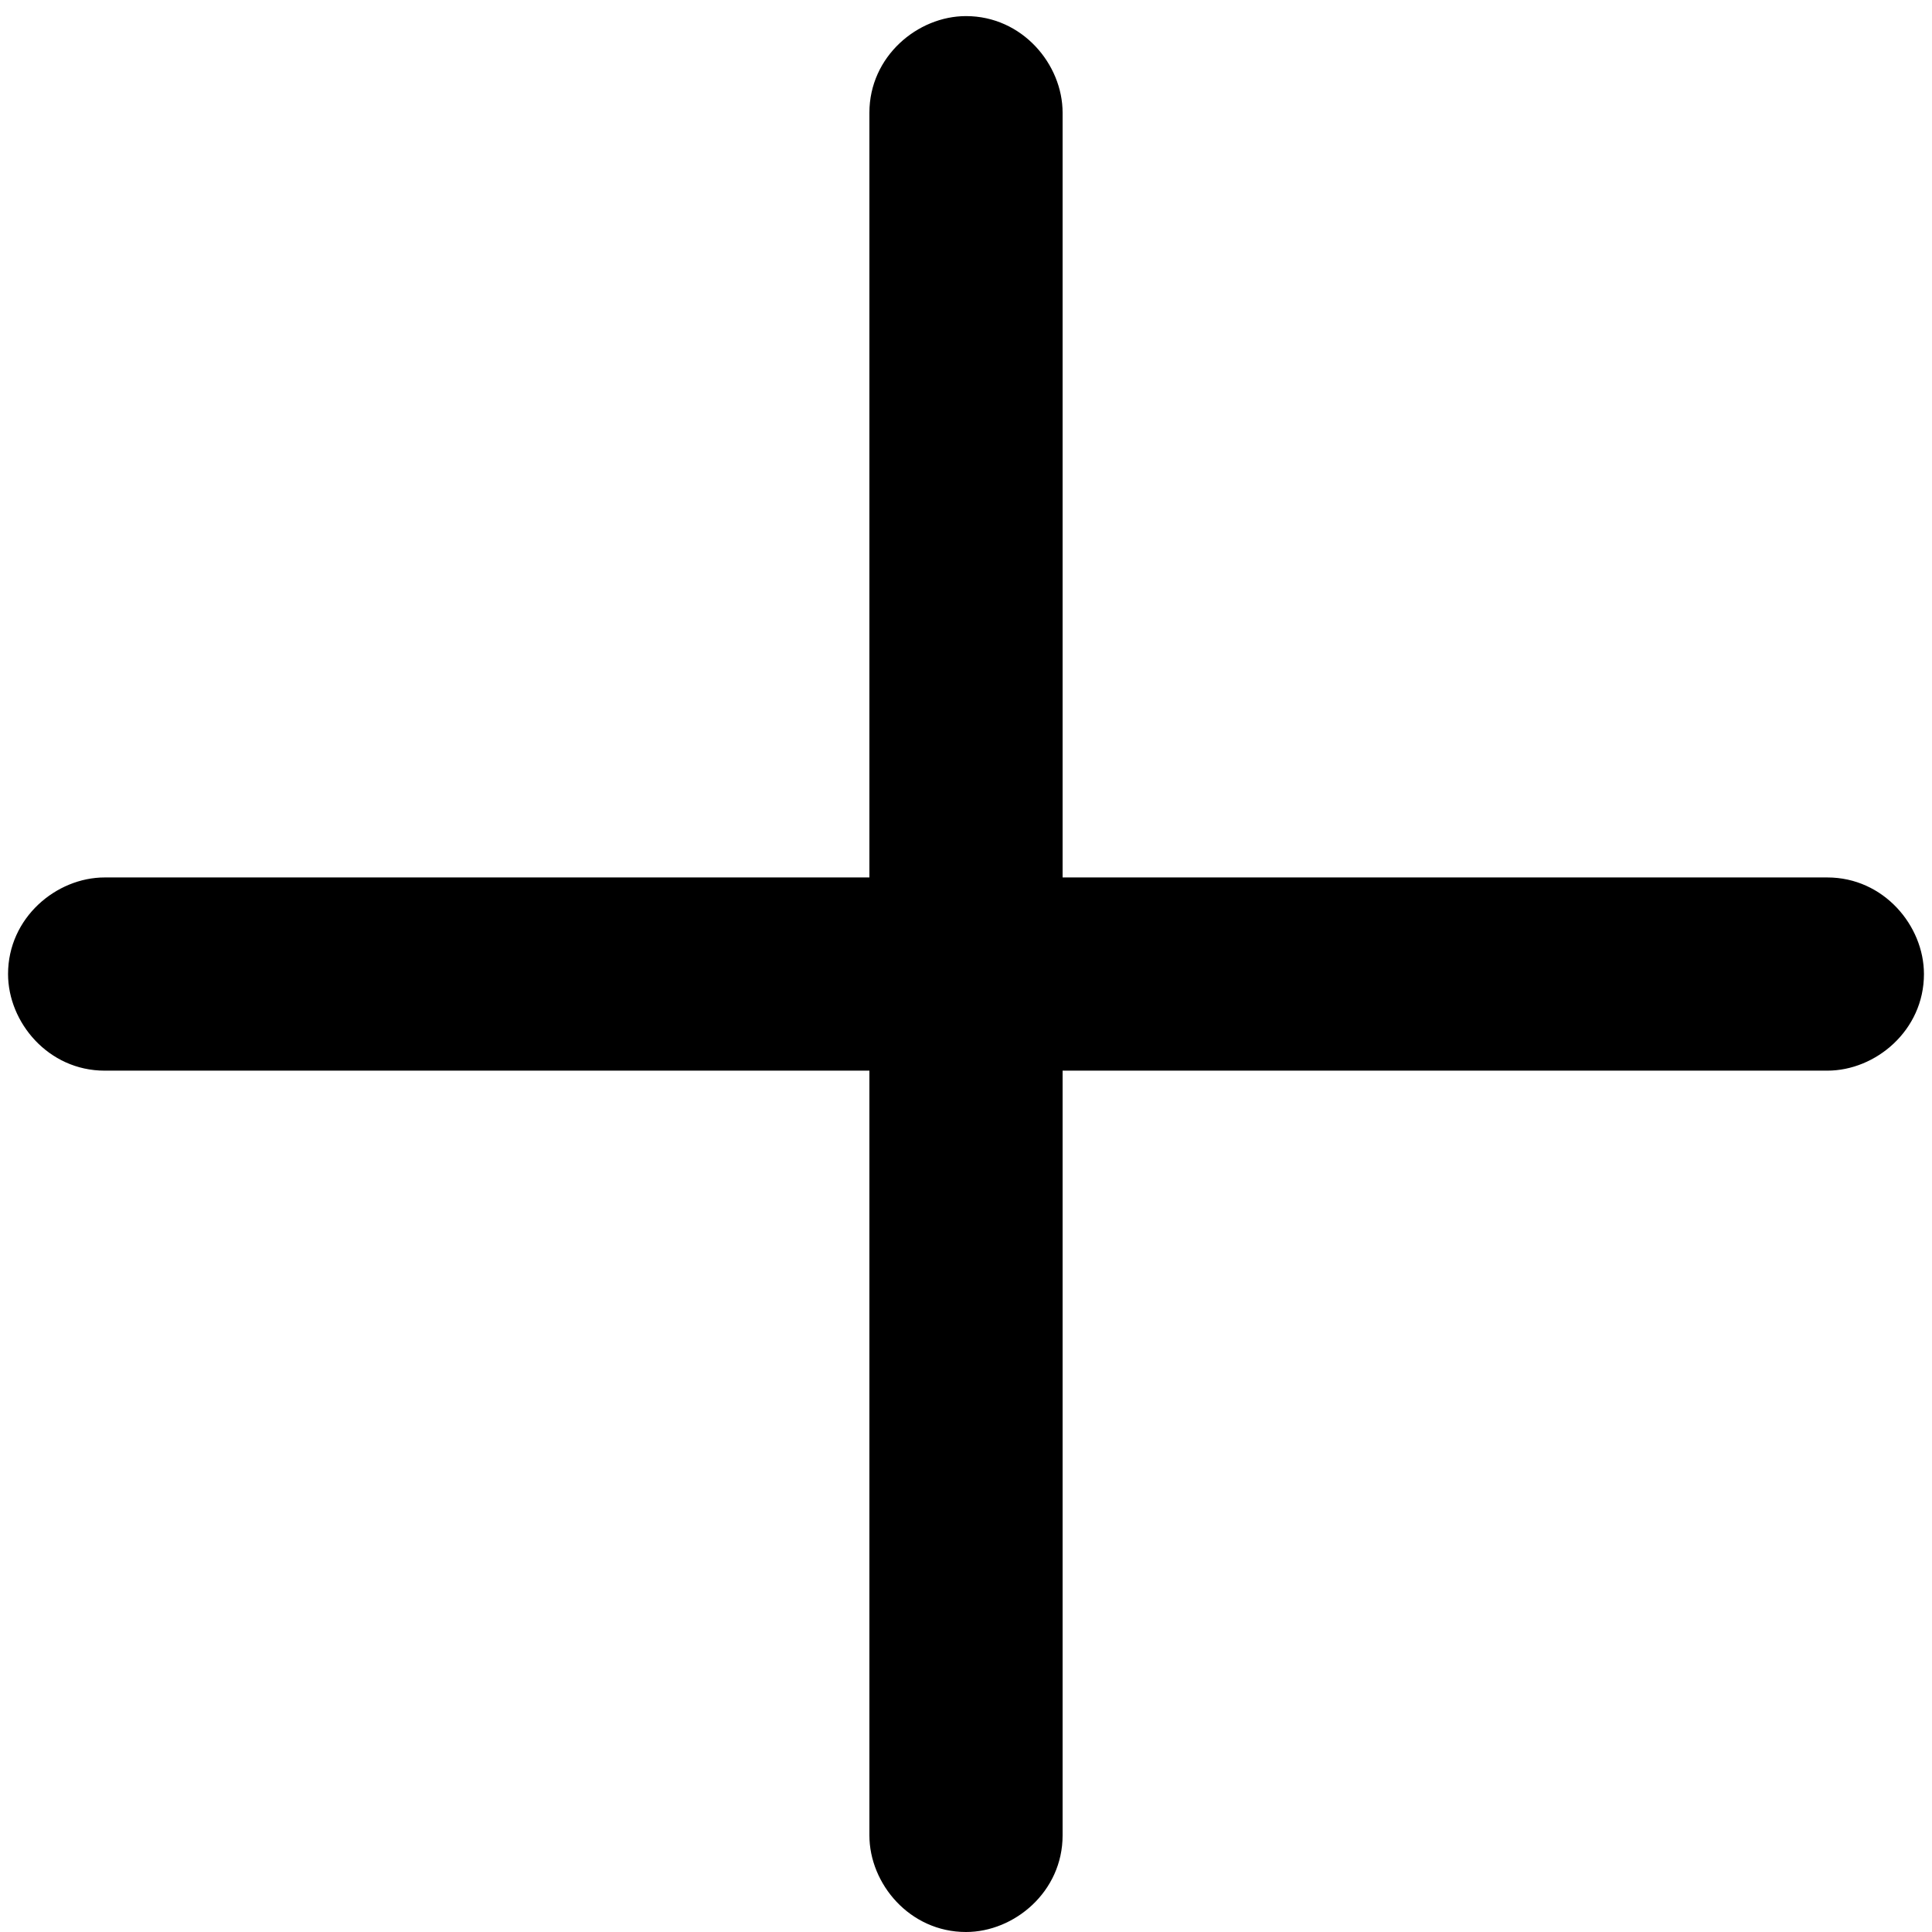
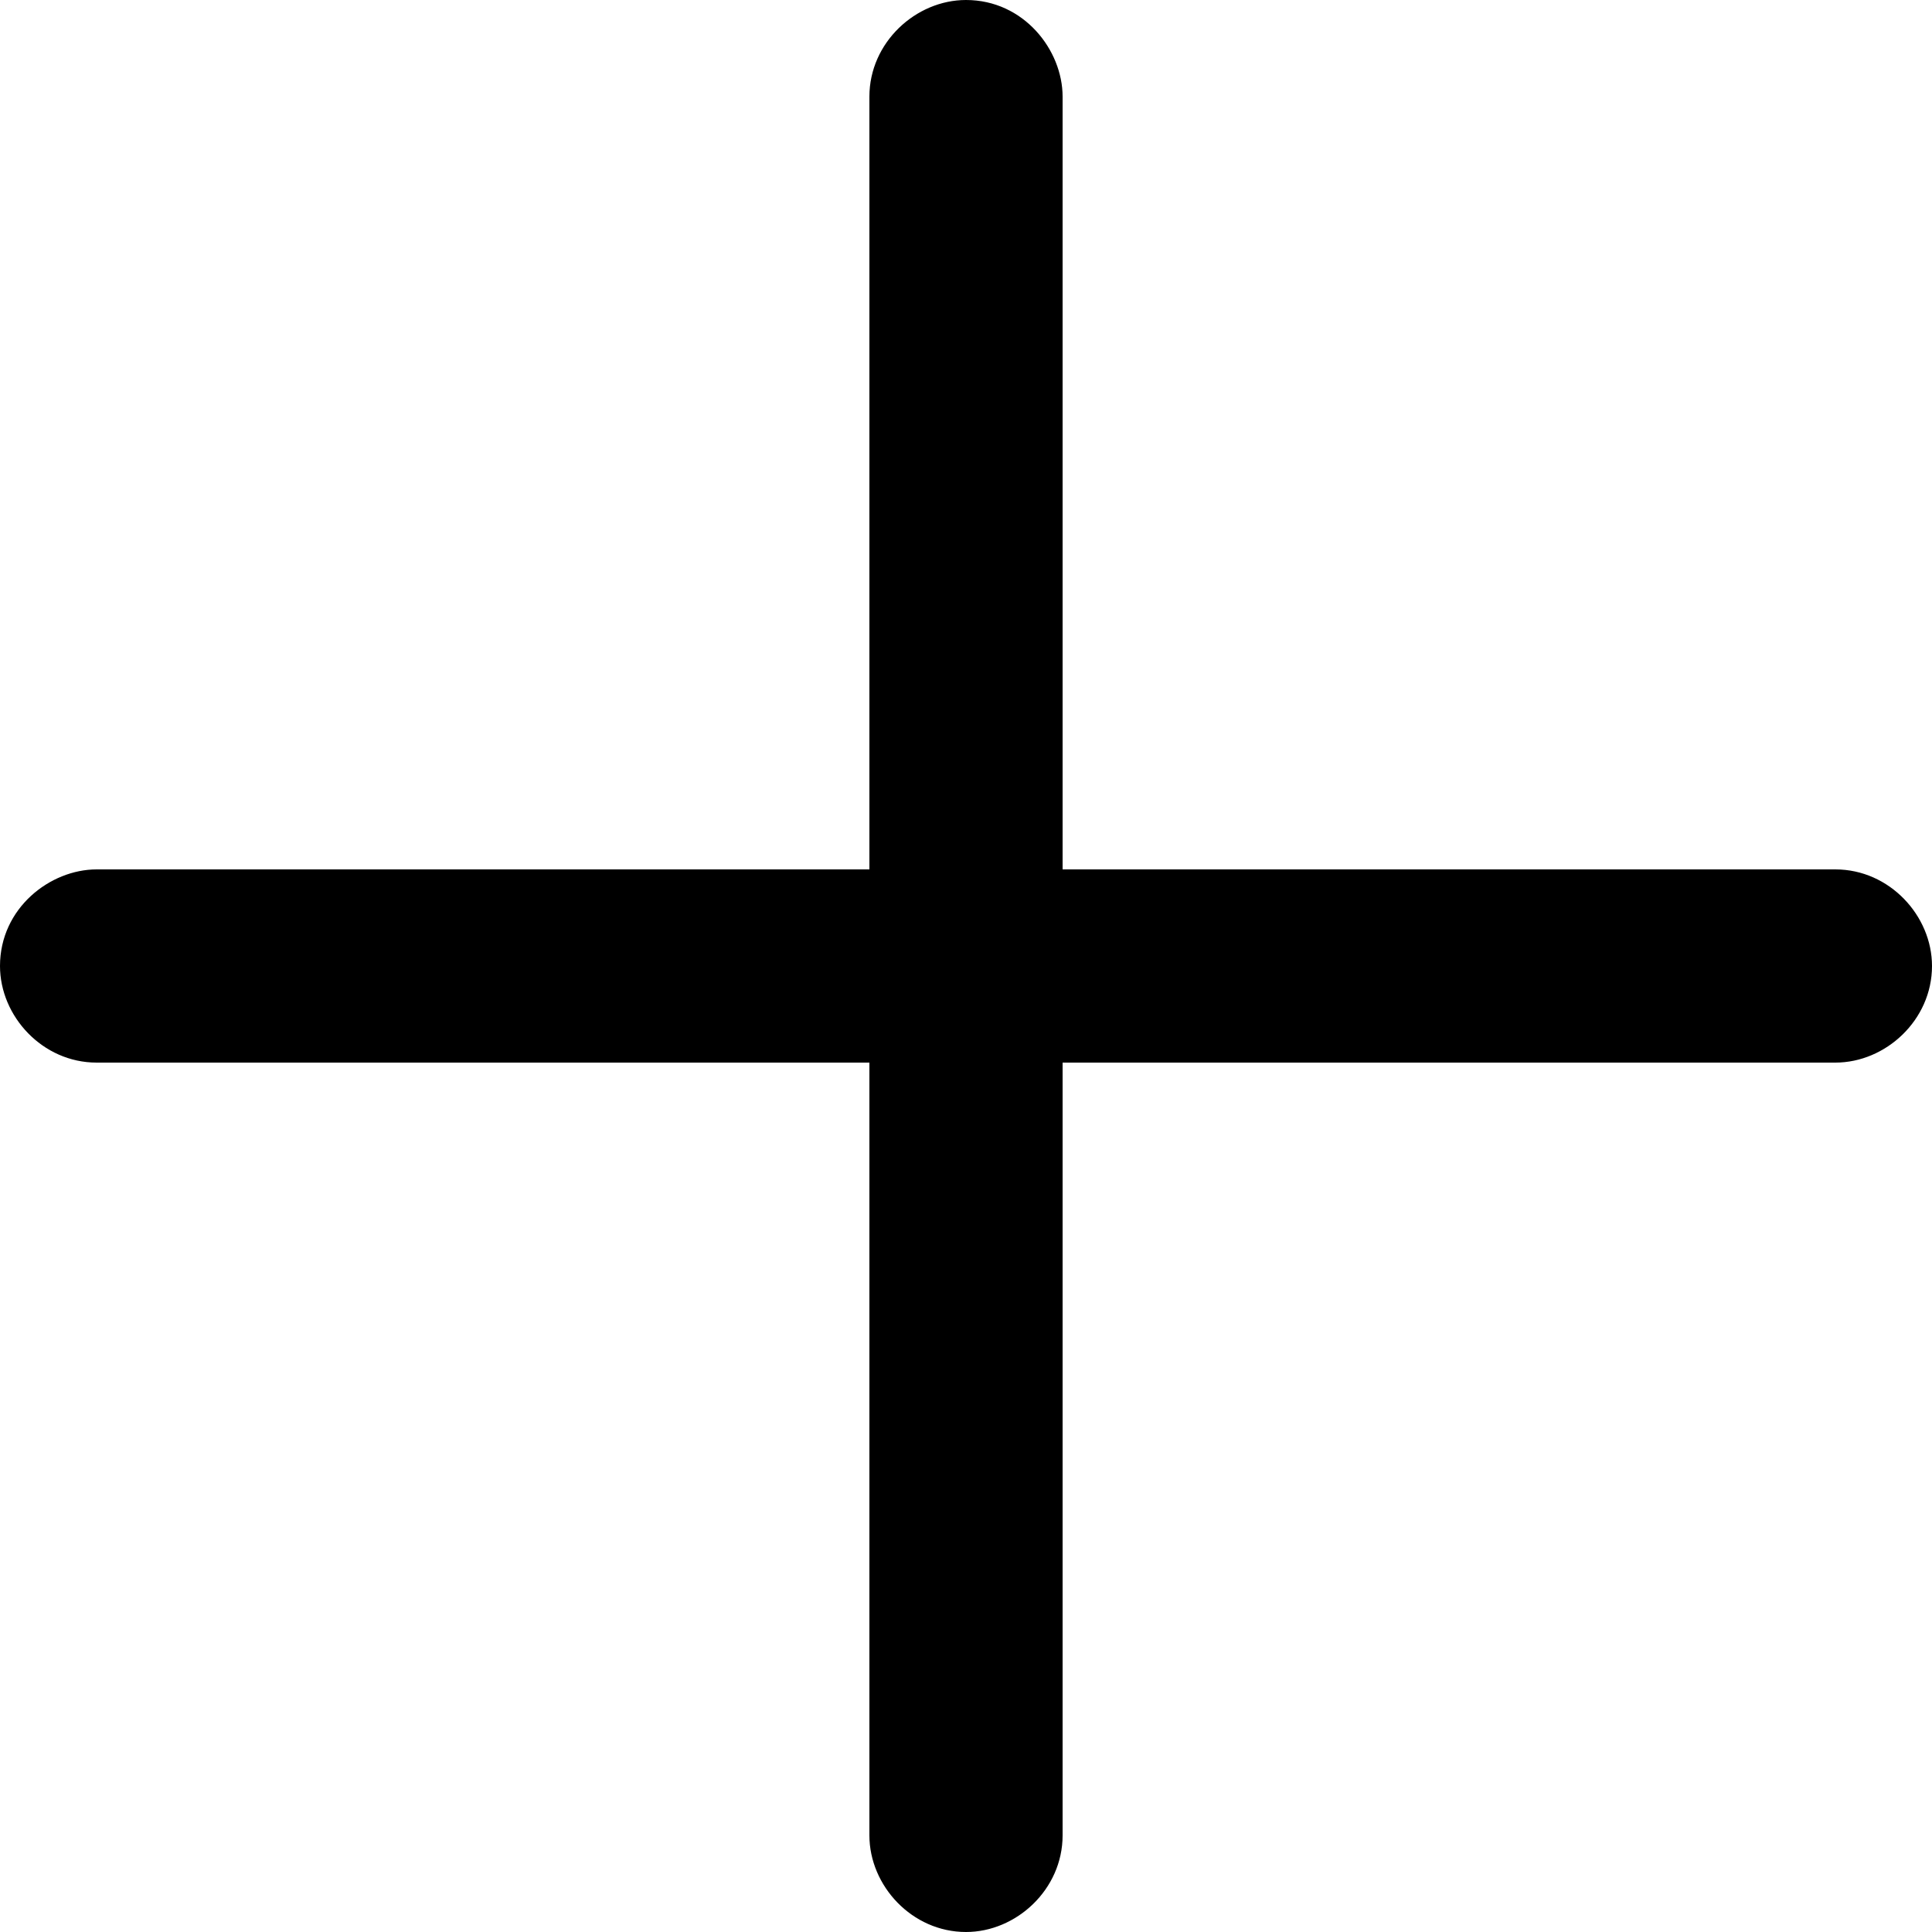
- <svg xmlns="http://www.w3.org/2000/svg" viewBox="0 0 24 24" xml:space="preserve">
-   <path d="M13.2,1.4c0-0.6-0.5-1.2-1.2-1.2c-0.6,0-1.2,0.5-1.2,1.2l0,9.5l-9.5,0c-0.6,0-1.2,0.5-1.2,1.2c0,0.6,0.5,1.2,1.2,1.2l9.5,0  v9.5c0,0.6,0.5,1.2,1.2,1.2c0.6,0,1.2-0.5,1.2-1.2l0-9.5l9.5,0c0.6,0,1.2-0.5,1.2-1.2c0-0.6-0.5-1.2-1.2-1.2l-9.5,0L13.2,1.4z" />
+ <svg xmlns="http://www.w3.org/2000/svg" version="1.1" id="Layer_1" x="0px" y="0px" viewBox="0 0 50 50" style="enable-background:new 0 0 50 50;" xml:space="preserve">
+   <path d="M27.5,2.5C27.5,1.3,26.5,0,25,0c-1.3,0-2.5,1.1-2.5,2.5v20h-20C1.3,22.5,0,23.5,0,25c0,1.3,1.1,2.5,2.5,2.5h20v20  c0,1.3,1.1,2.5,2.5,2.5c1.3,0,2.5-1.1,2.5-2.5v-20h20c1.3,0,2.5-1.1,2.5-2.5c0-1.3-1.1-2.5-2.5-2.5h-20L27.5,2.5z" />
</svg>
